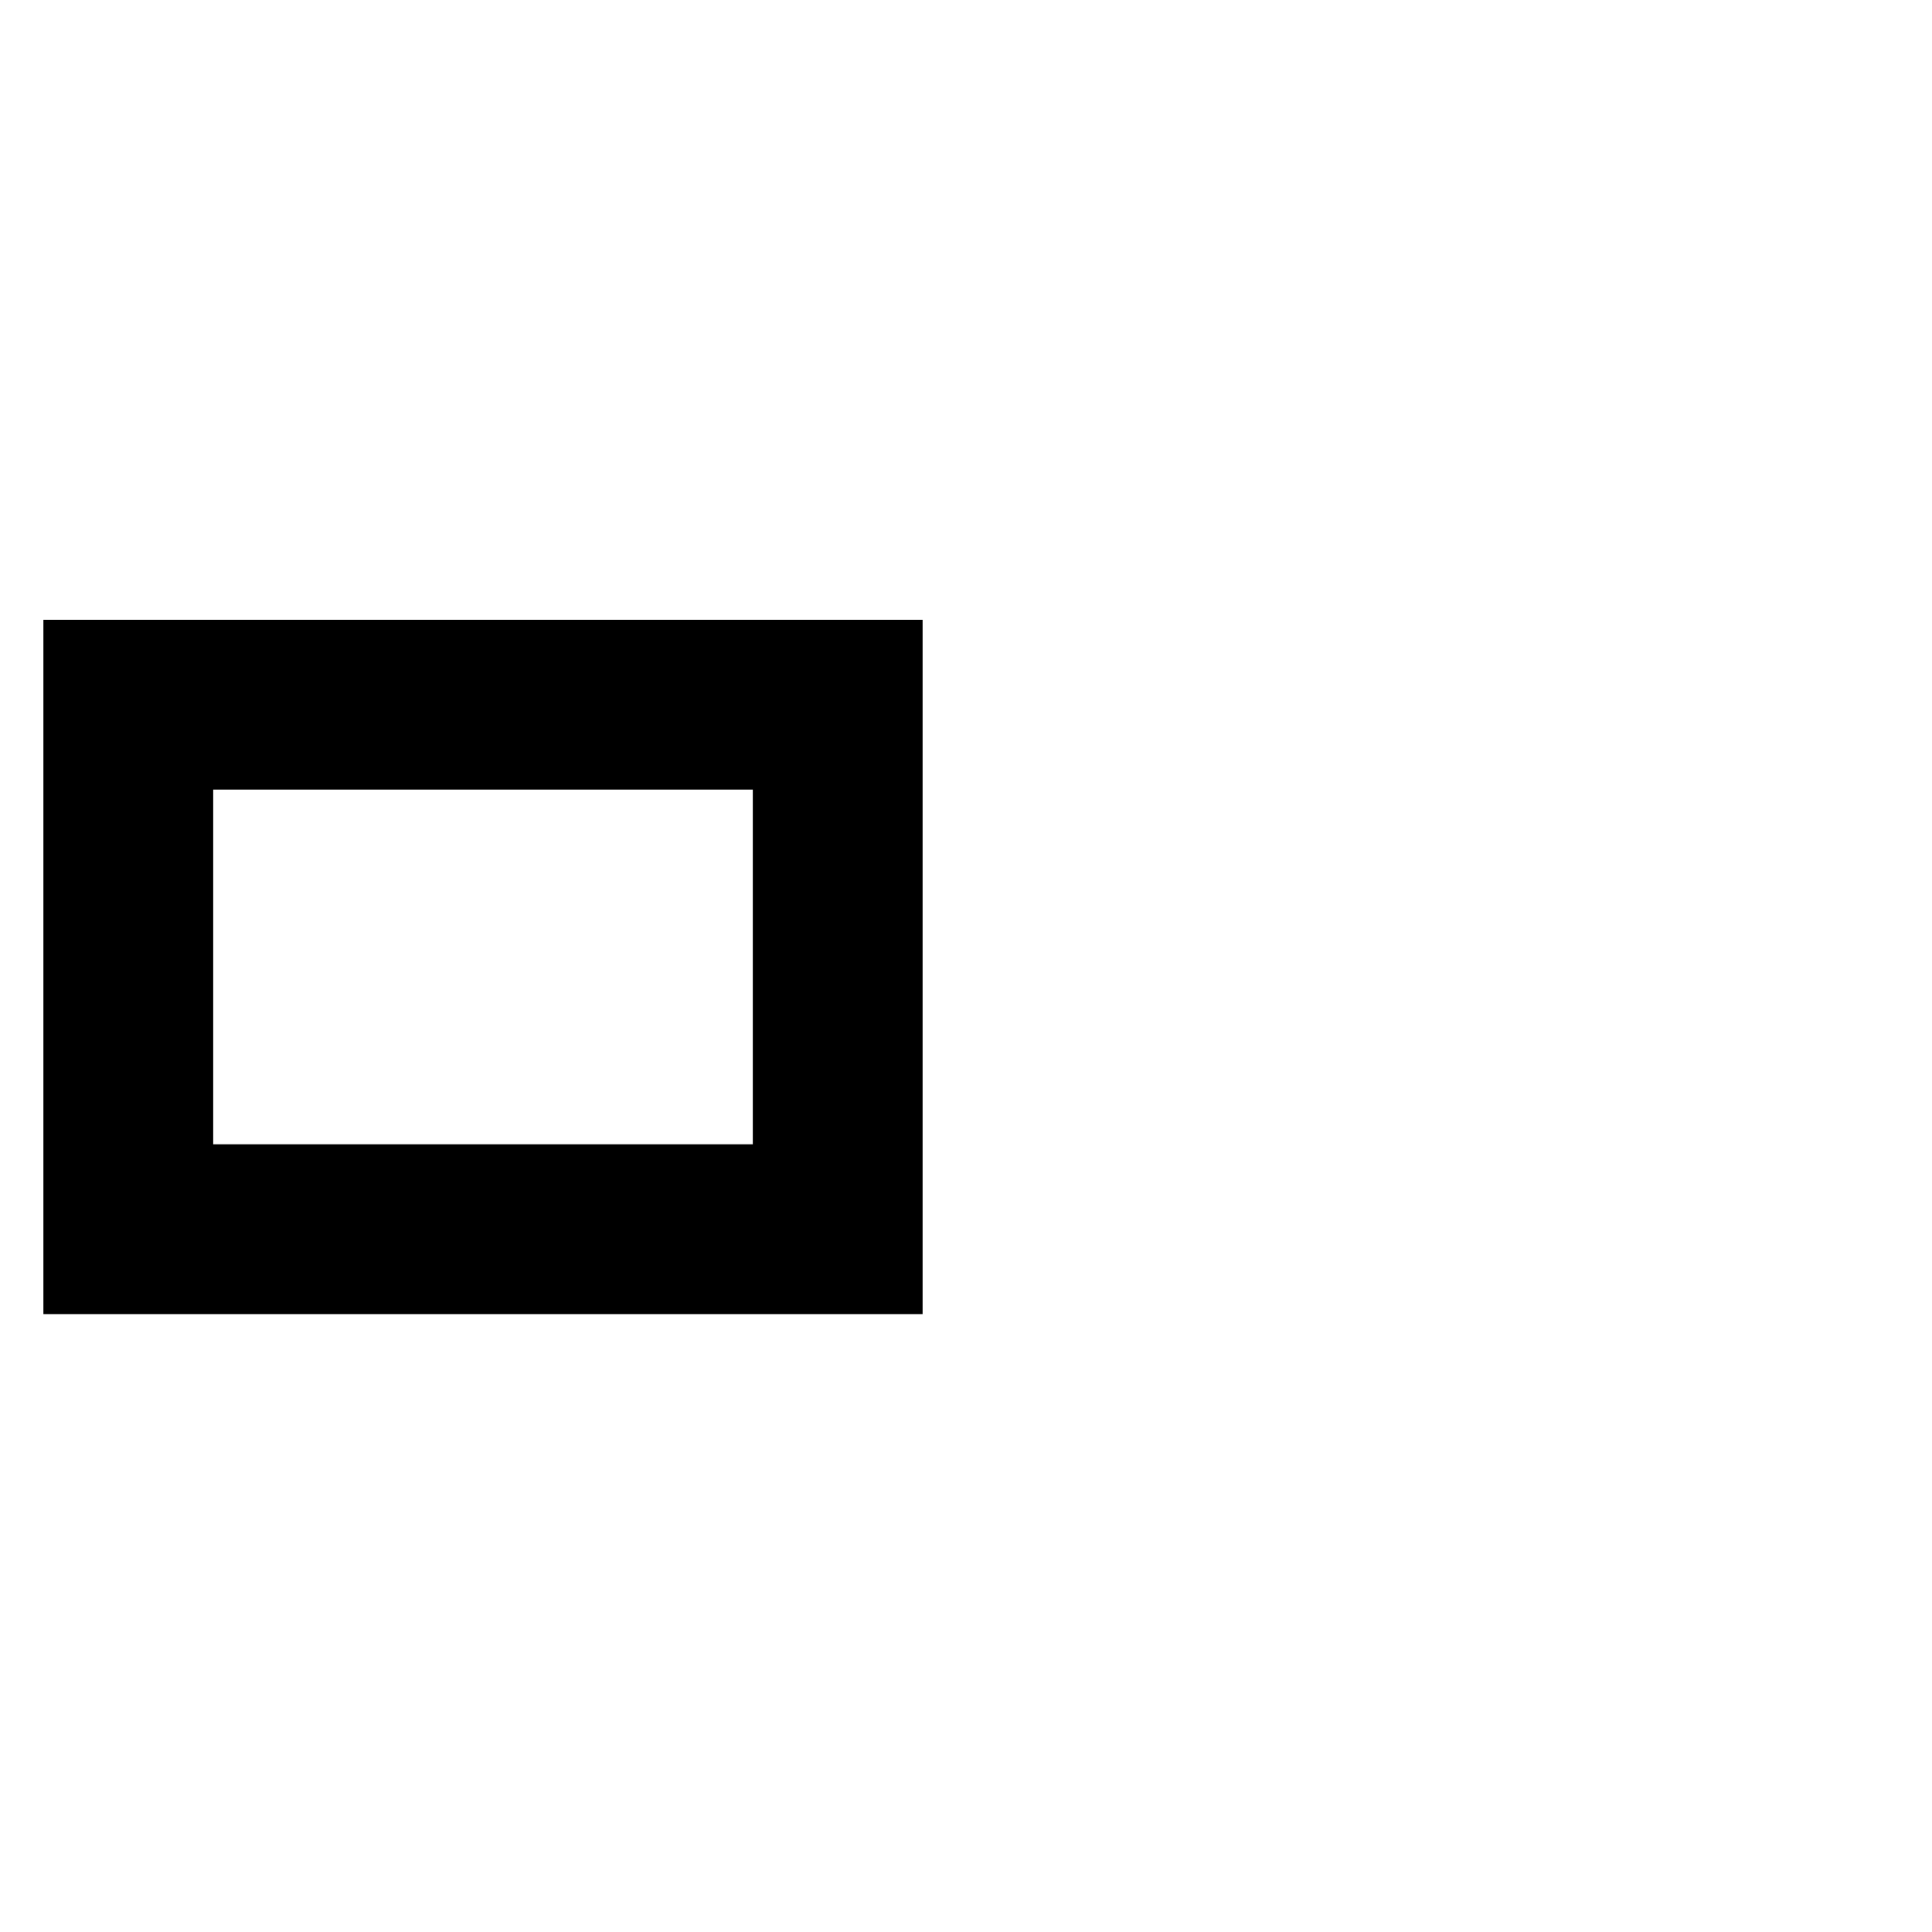
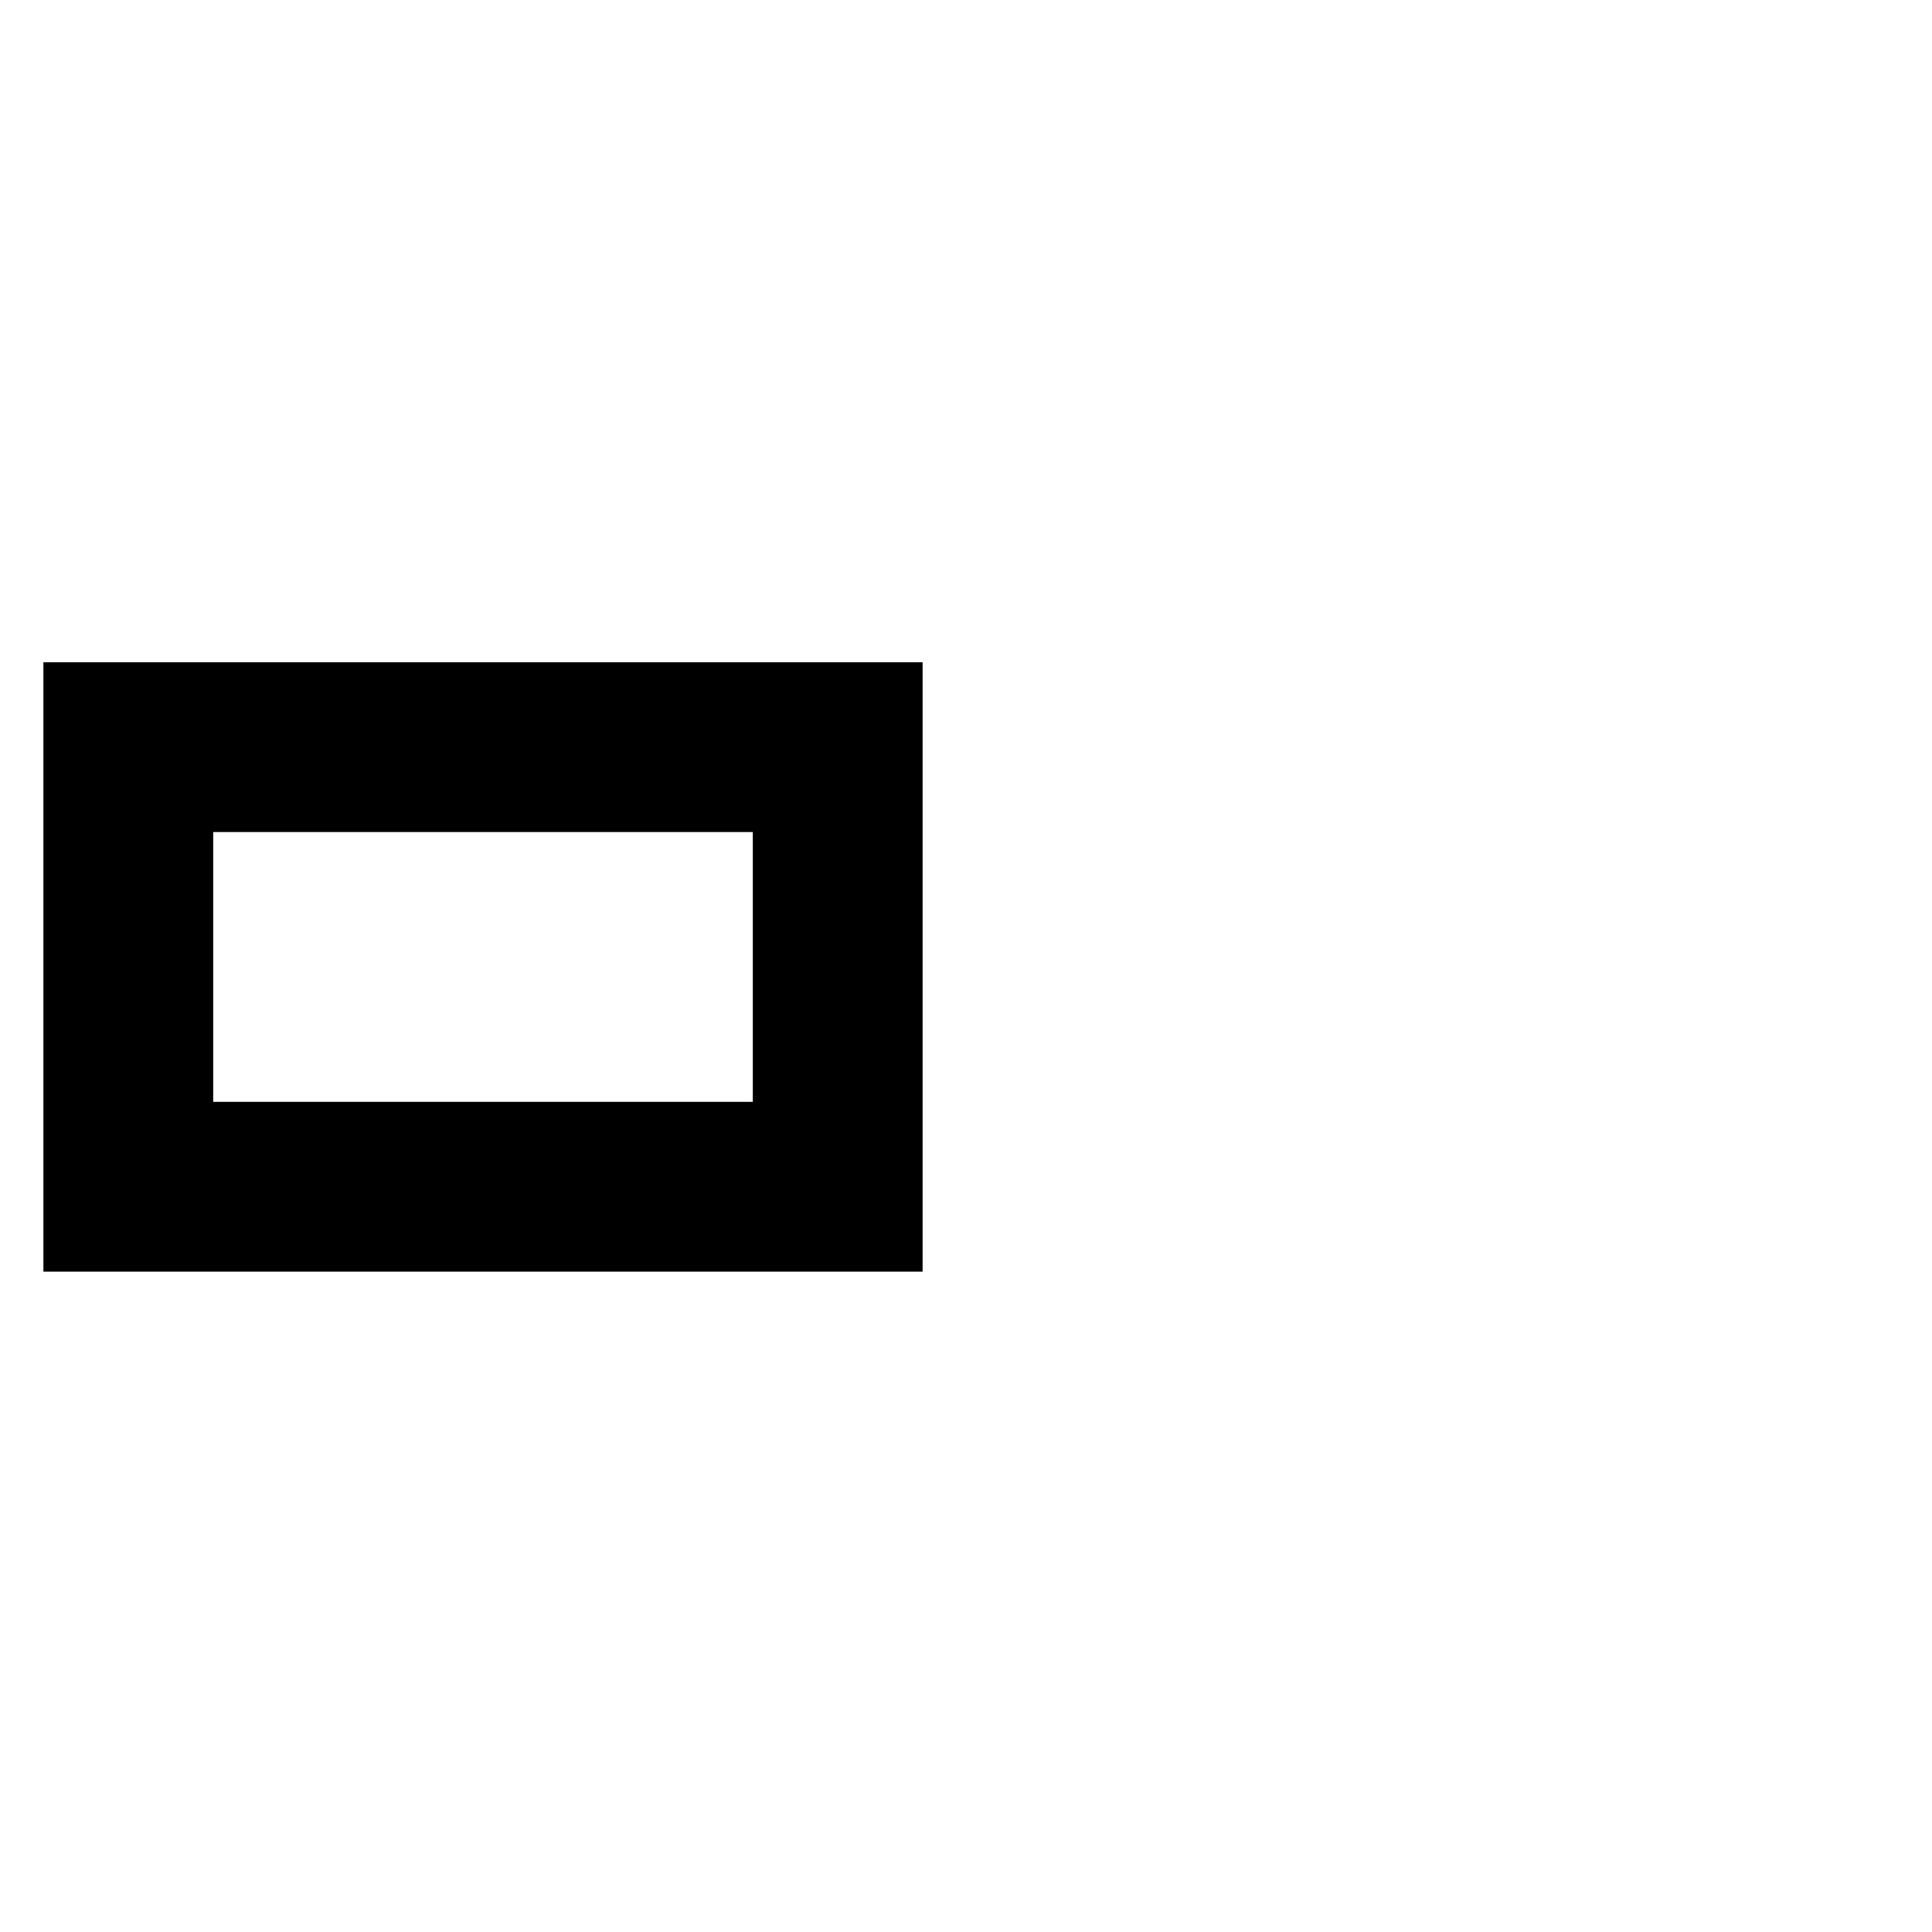
<svg xmlns="http://www.w3.org/2000/svg" width="2048" height="2048">
-   <path id="rect1" fill="#000000" stroke="none" d="M 46 657 L 46 1393 L 978 1393 L 978 657 Z M 226 837 L 798 837 L 798 1213 L 226 1213 Z" />
+   <path id="rect1" fill="#000000" stroke="none" d="M 46 702 L 46 1348 L 978 1348 L 978 702 Z M 226 882 L 798 882 L 798 1168 L 226 1168 Z" />
</svg>
